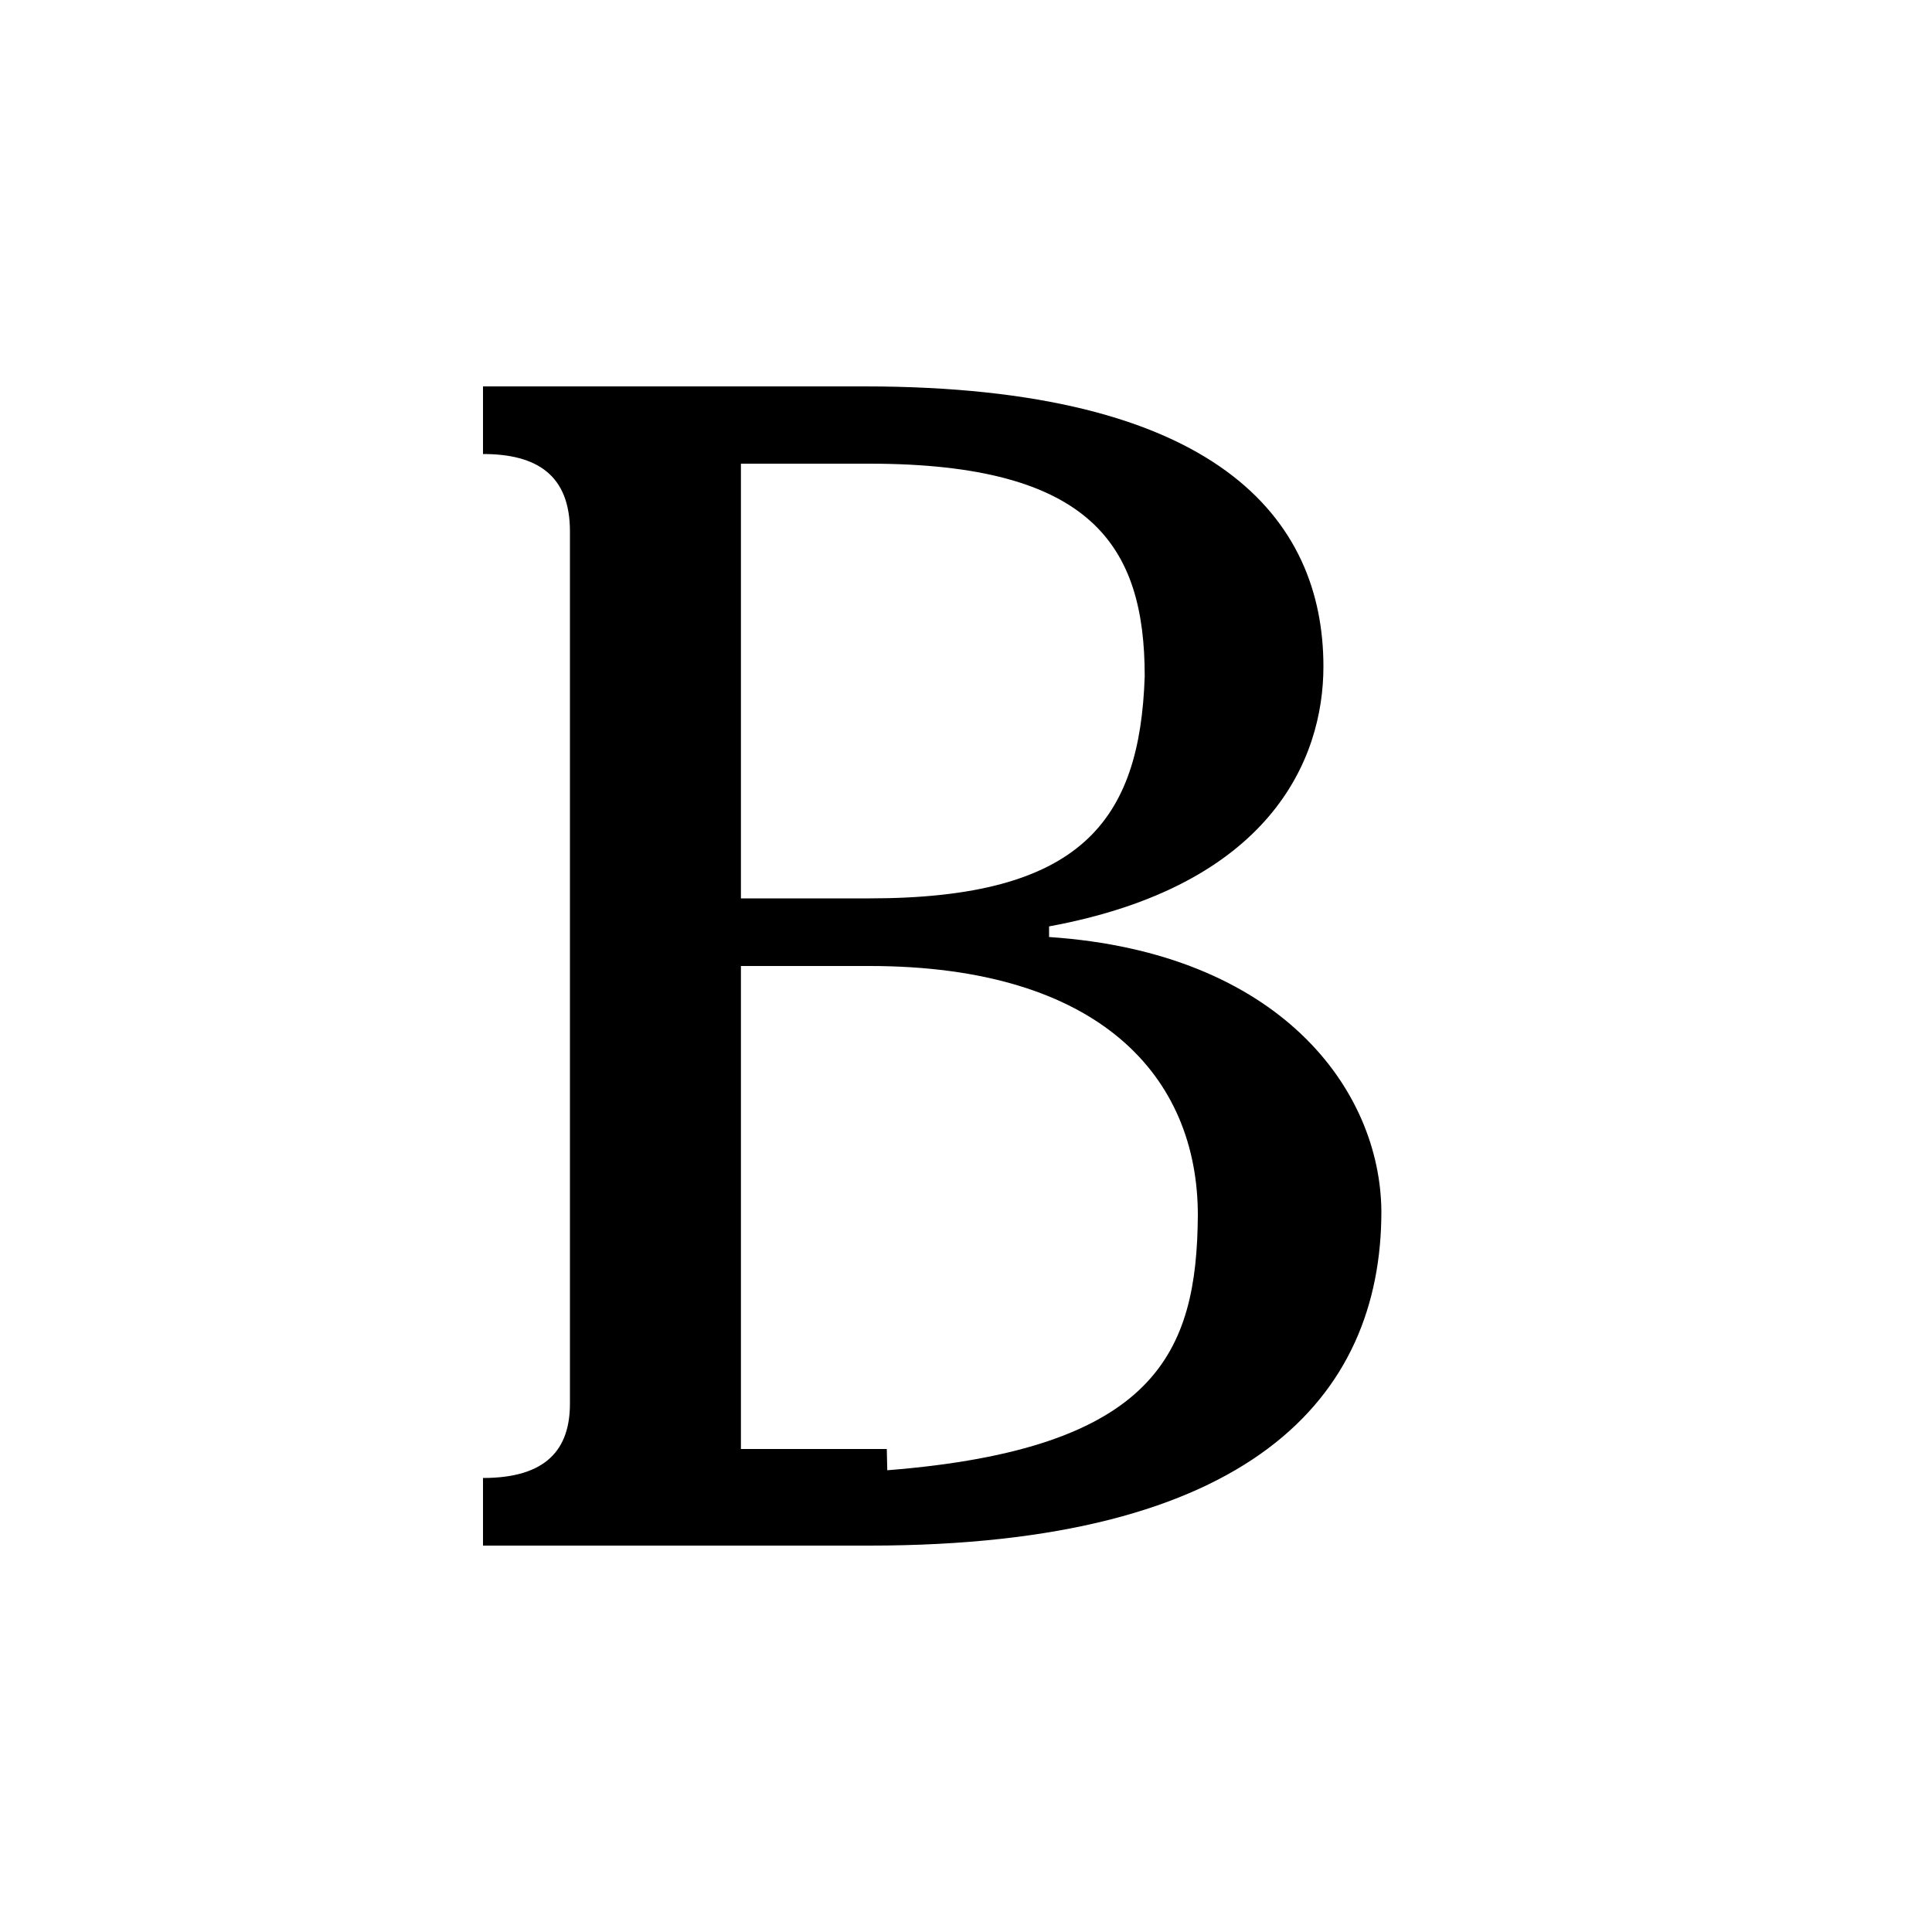
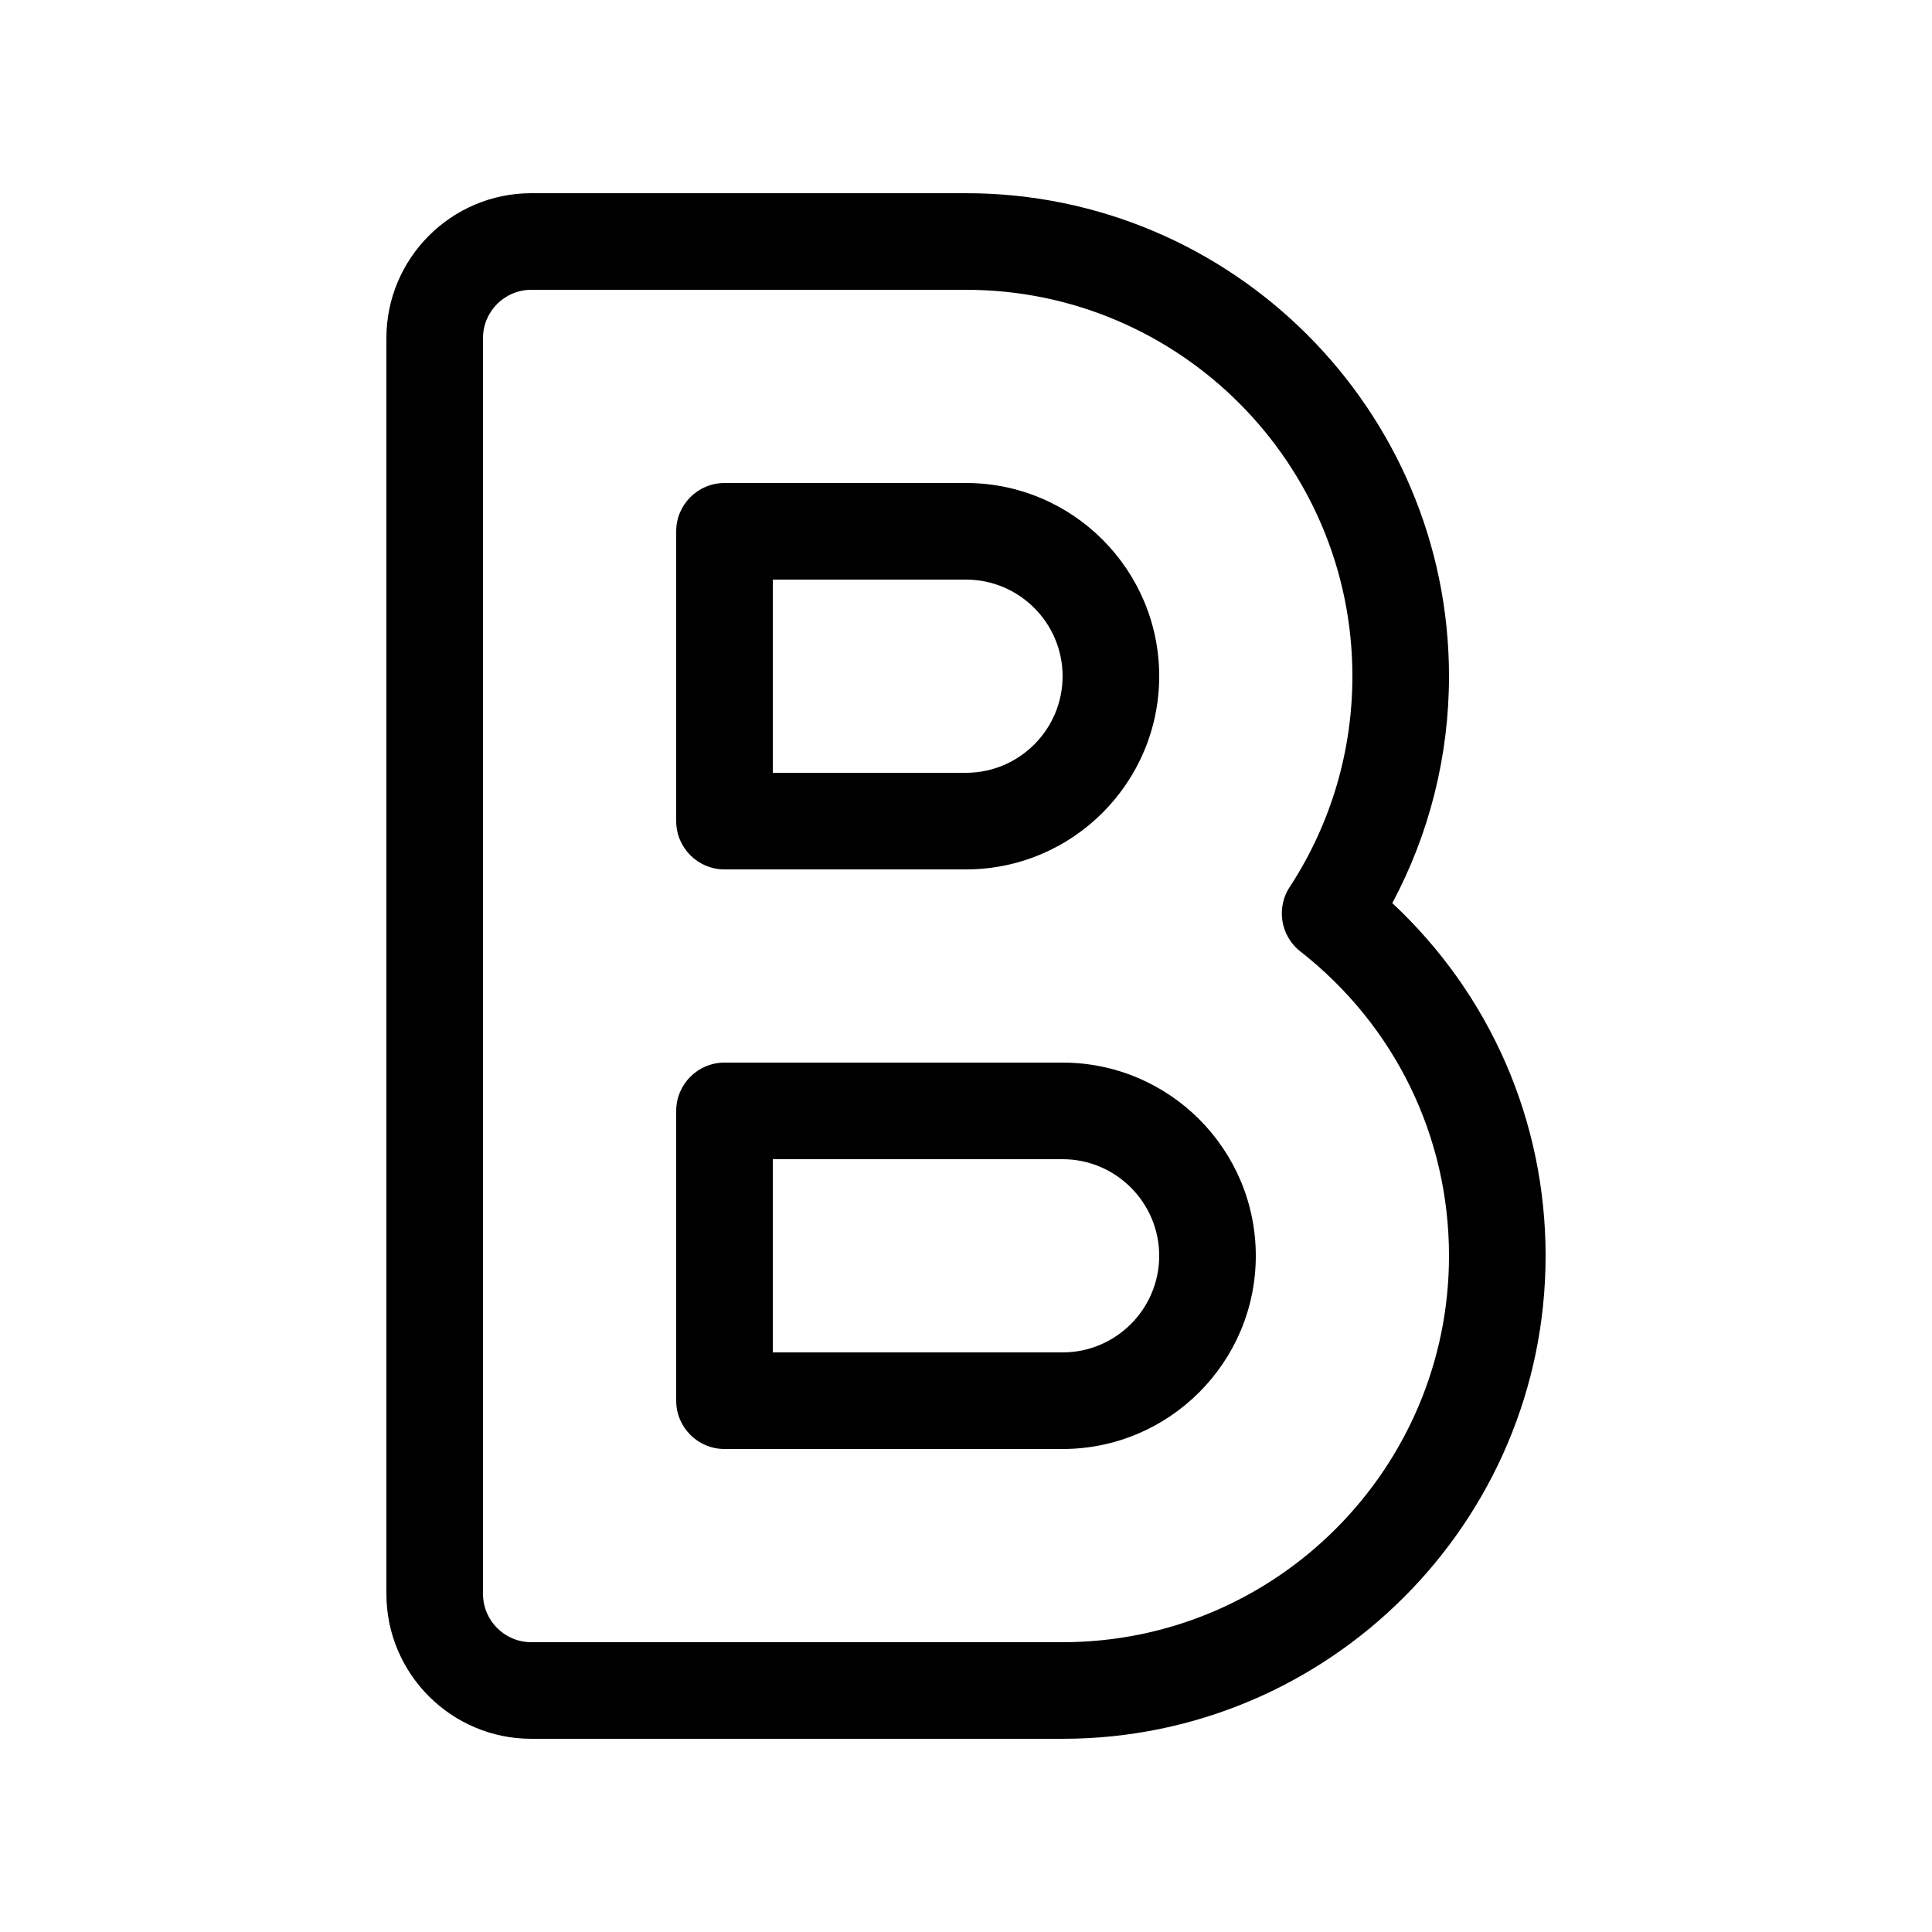
- <svg xmlns="http://www.w3.org/2000/svg" width="20" height="20" viewBox="0 0 20 20">
-   <path d="M5,15.3 C5.66,15.3 5.9,15 5.9,14.53 L5.9,5.5 C5.9,4.92 5.56,4.7 5,4.7 L5,4 L8.95,4 C12.6,4 13.7,5.37 13.7,6.9 C13.7,7.87 13.14,9.17 10.86,9.59 L10.86,9.7 C13.25,9.86 14.29,11.28 14.3,12.54 C14.3,14.47 12.94,16 9,16 L5,16 L5,15.3 Z M9,9.3 C11.19,9.3 11.8,8.5 11.85,7 C11.85,5.65 11.3,4.8 9,4.8 L7.67,4.8 L7.67,9.3 L9,9.3 Z M9.185,15.22 C11.97,15 12.39,14 12.4,12.58 C12.4,11.15 11.39,10 9,10 L7.67,10 L7.67,15 L9.18,15 Z" />
+ <svg xmlns="http://www.w3.org/2000/svg" version="1.1" width="20" height="20" viewBox="0 0 20 20">
+   <path fill="#000000" d="M10 9h-2.5c-0.276 0-0.5-0.224-0.5-0.5v-3c0-0.276 0.224-0.5 0.5-0.5h2.5c1.103 0 2 0.897 2 2s-0.897 2-2 2zM8 8h2c0.551 0 1-0.449 1-1s-0.449-1-1-1h-2v2z" />
+   <path fill="#000000" d="M11 15h-3.5c-0.276 0-0.5-0.224-0.5-0.5v-3c0-0.276 0.224-0.5 0.5-0.5h3.5c1.103 0 2 0.897 2 2s-0.897 2-2 2zM8 14h3c0.551 0 1-0.449 1-1s-0.449-1-1-1h-3v2z" />
+   <path fill="#000000" d="M11 18h-5.5c-0.827 0-1.5-0.673-1.5-1.5v-13c0-0.827 0.673-1.5 1.5-1.5h4.5c2.757 0 5 2.243 5 5 0 0.824-0.202 1.628-0.587 2.349 1.013 0.945 1.587 2.253 1.587 3.651 0 2.757-2.243 5-5 5zM5.5 3c-0.276 0-0.5 0.224-0.5 0.5v13c0 0.276 0.224 0.5 0.5 0.5h5.5c2.206 0 4-1.794 4-4 0-1.237-0.561-2.385-1.539-3.151-0.211-0.165-0.253-0.466-0.1-0.682 0.418-0.646 0.639-1.395 0.639-2.167 0-2.206-1.794-4-4-4h-4.5z" />
</svg>
